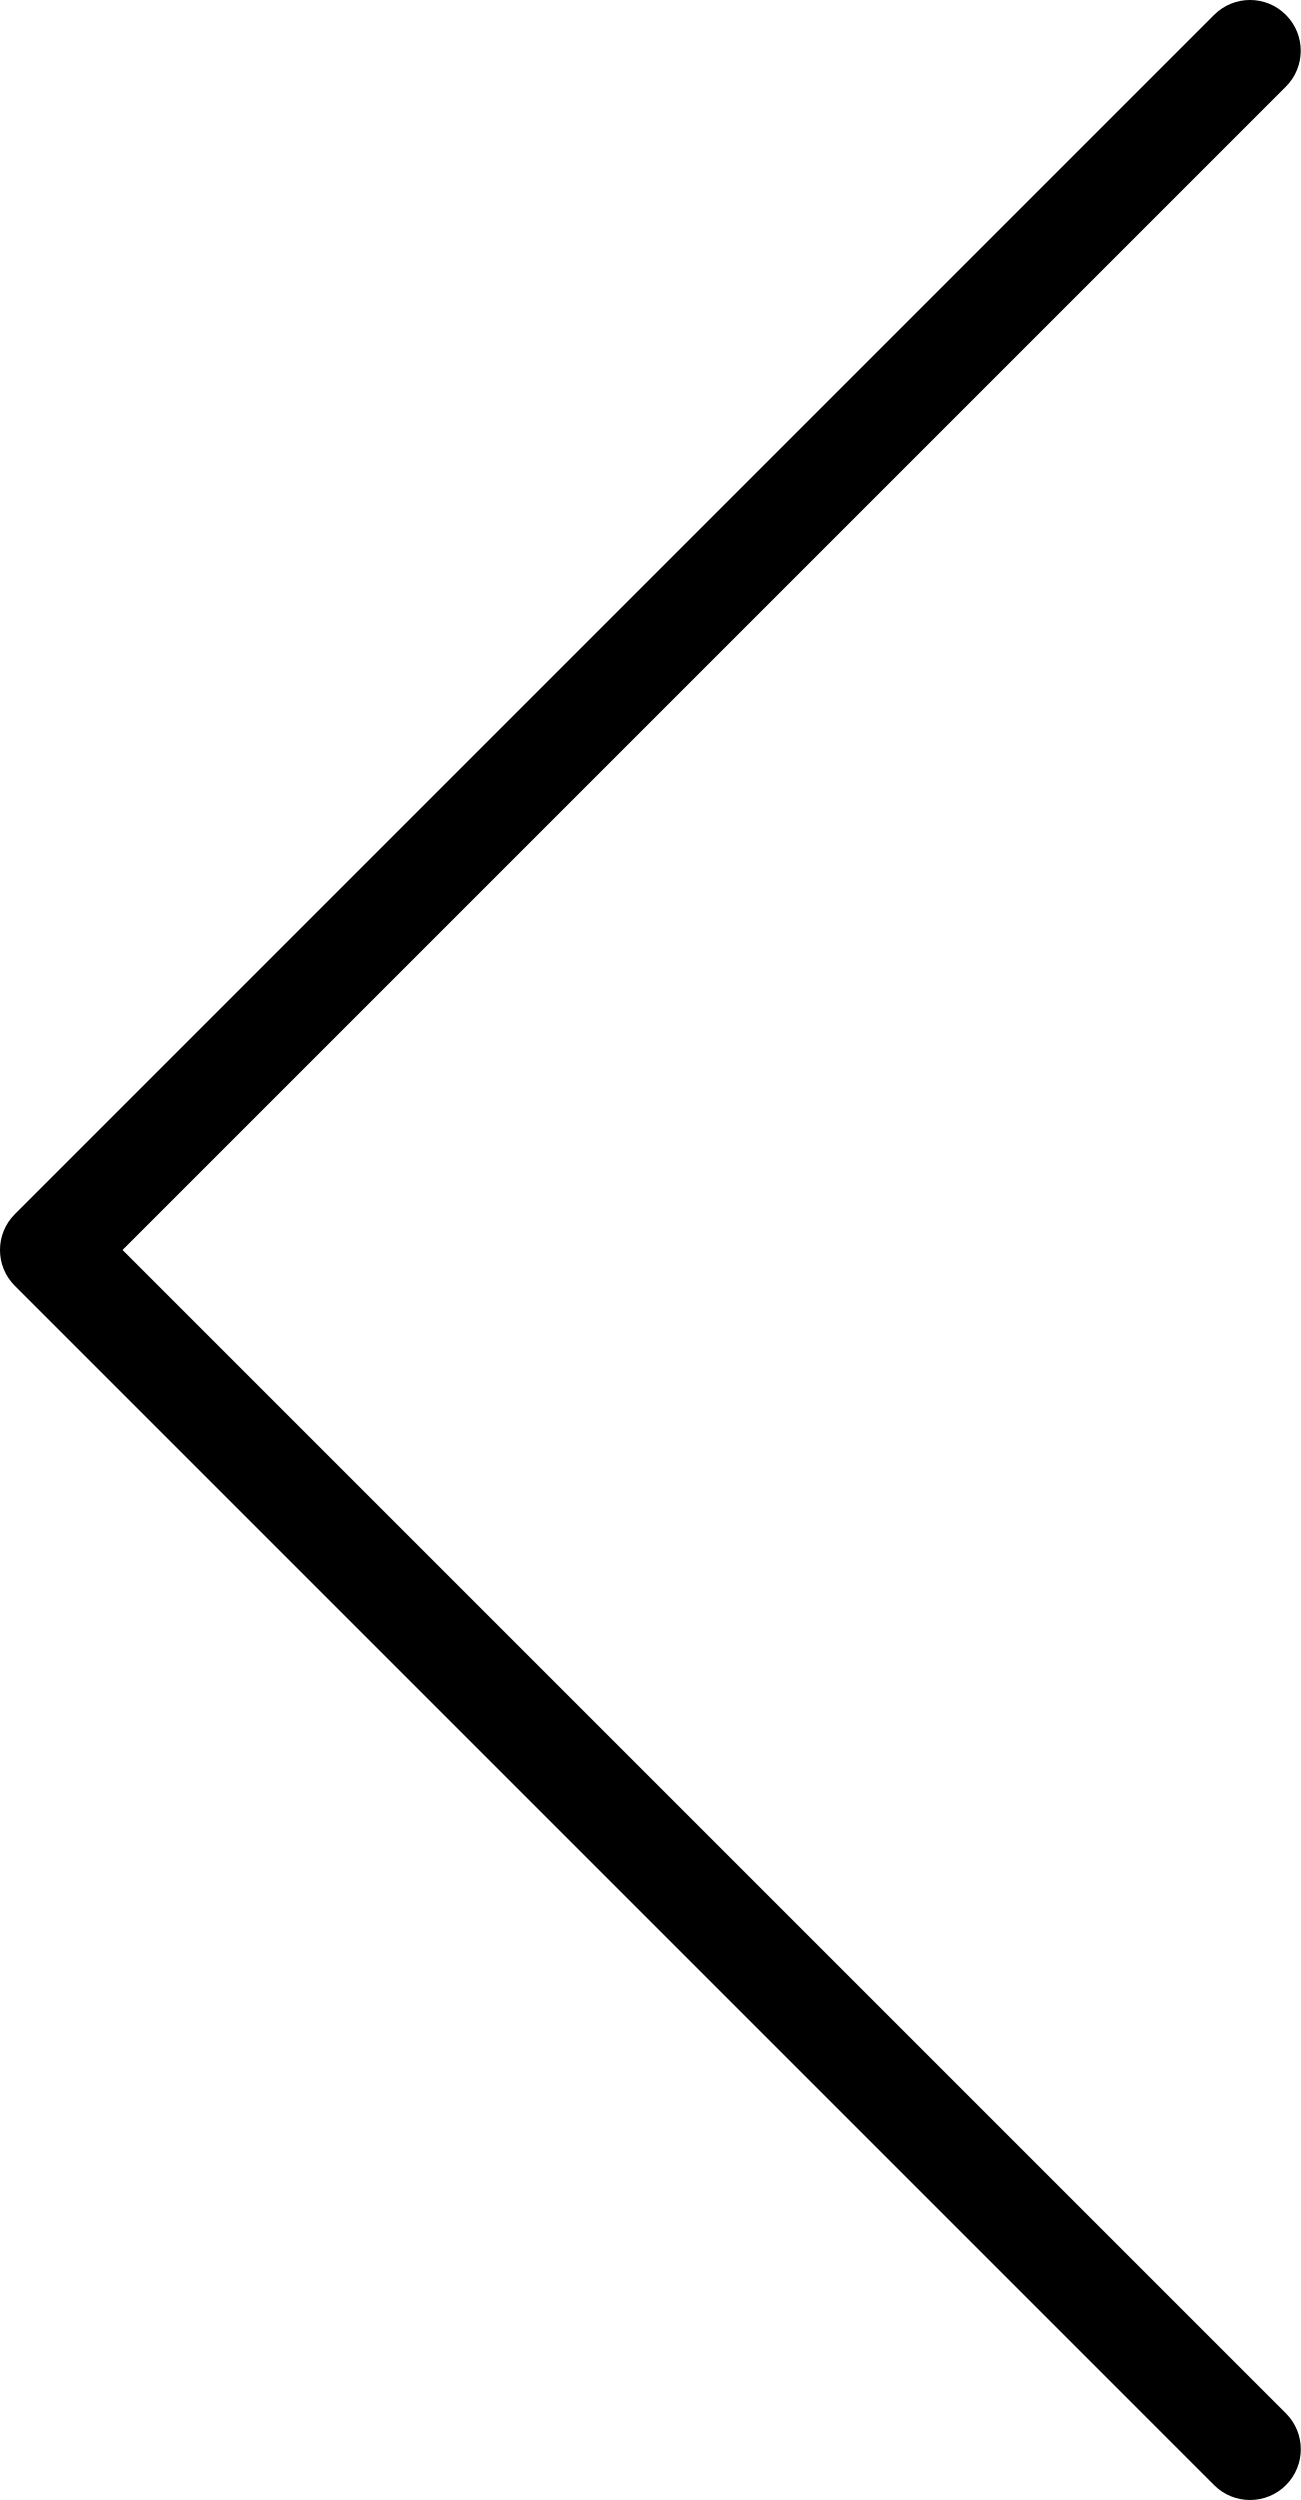
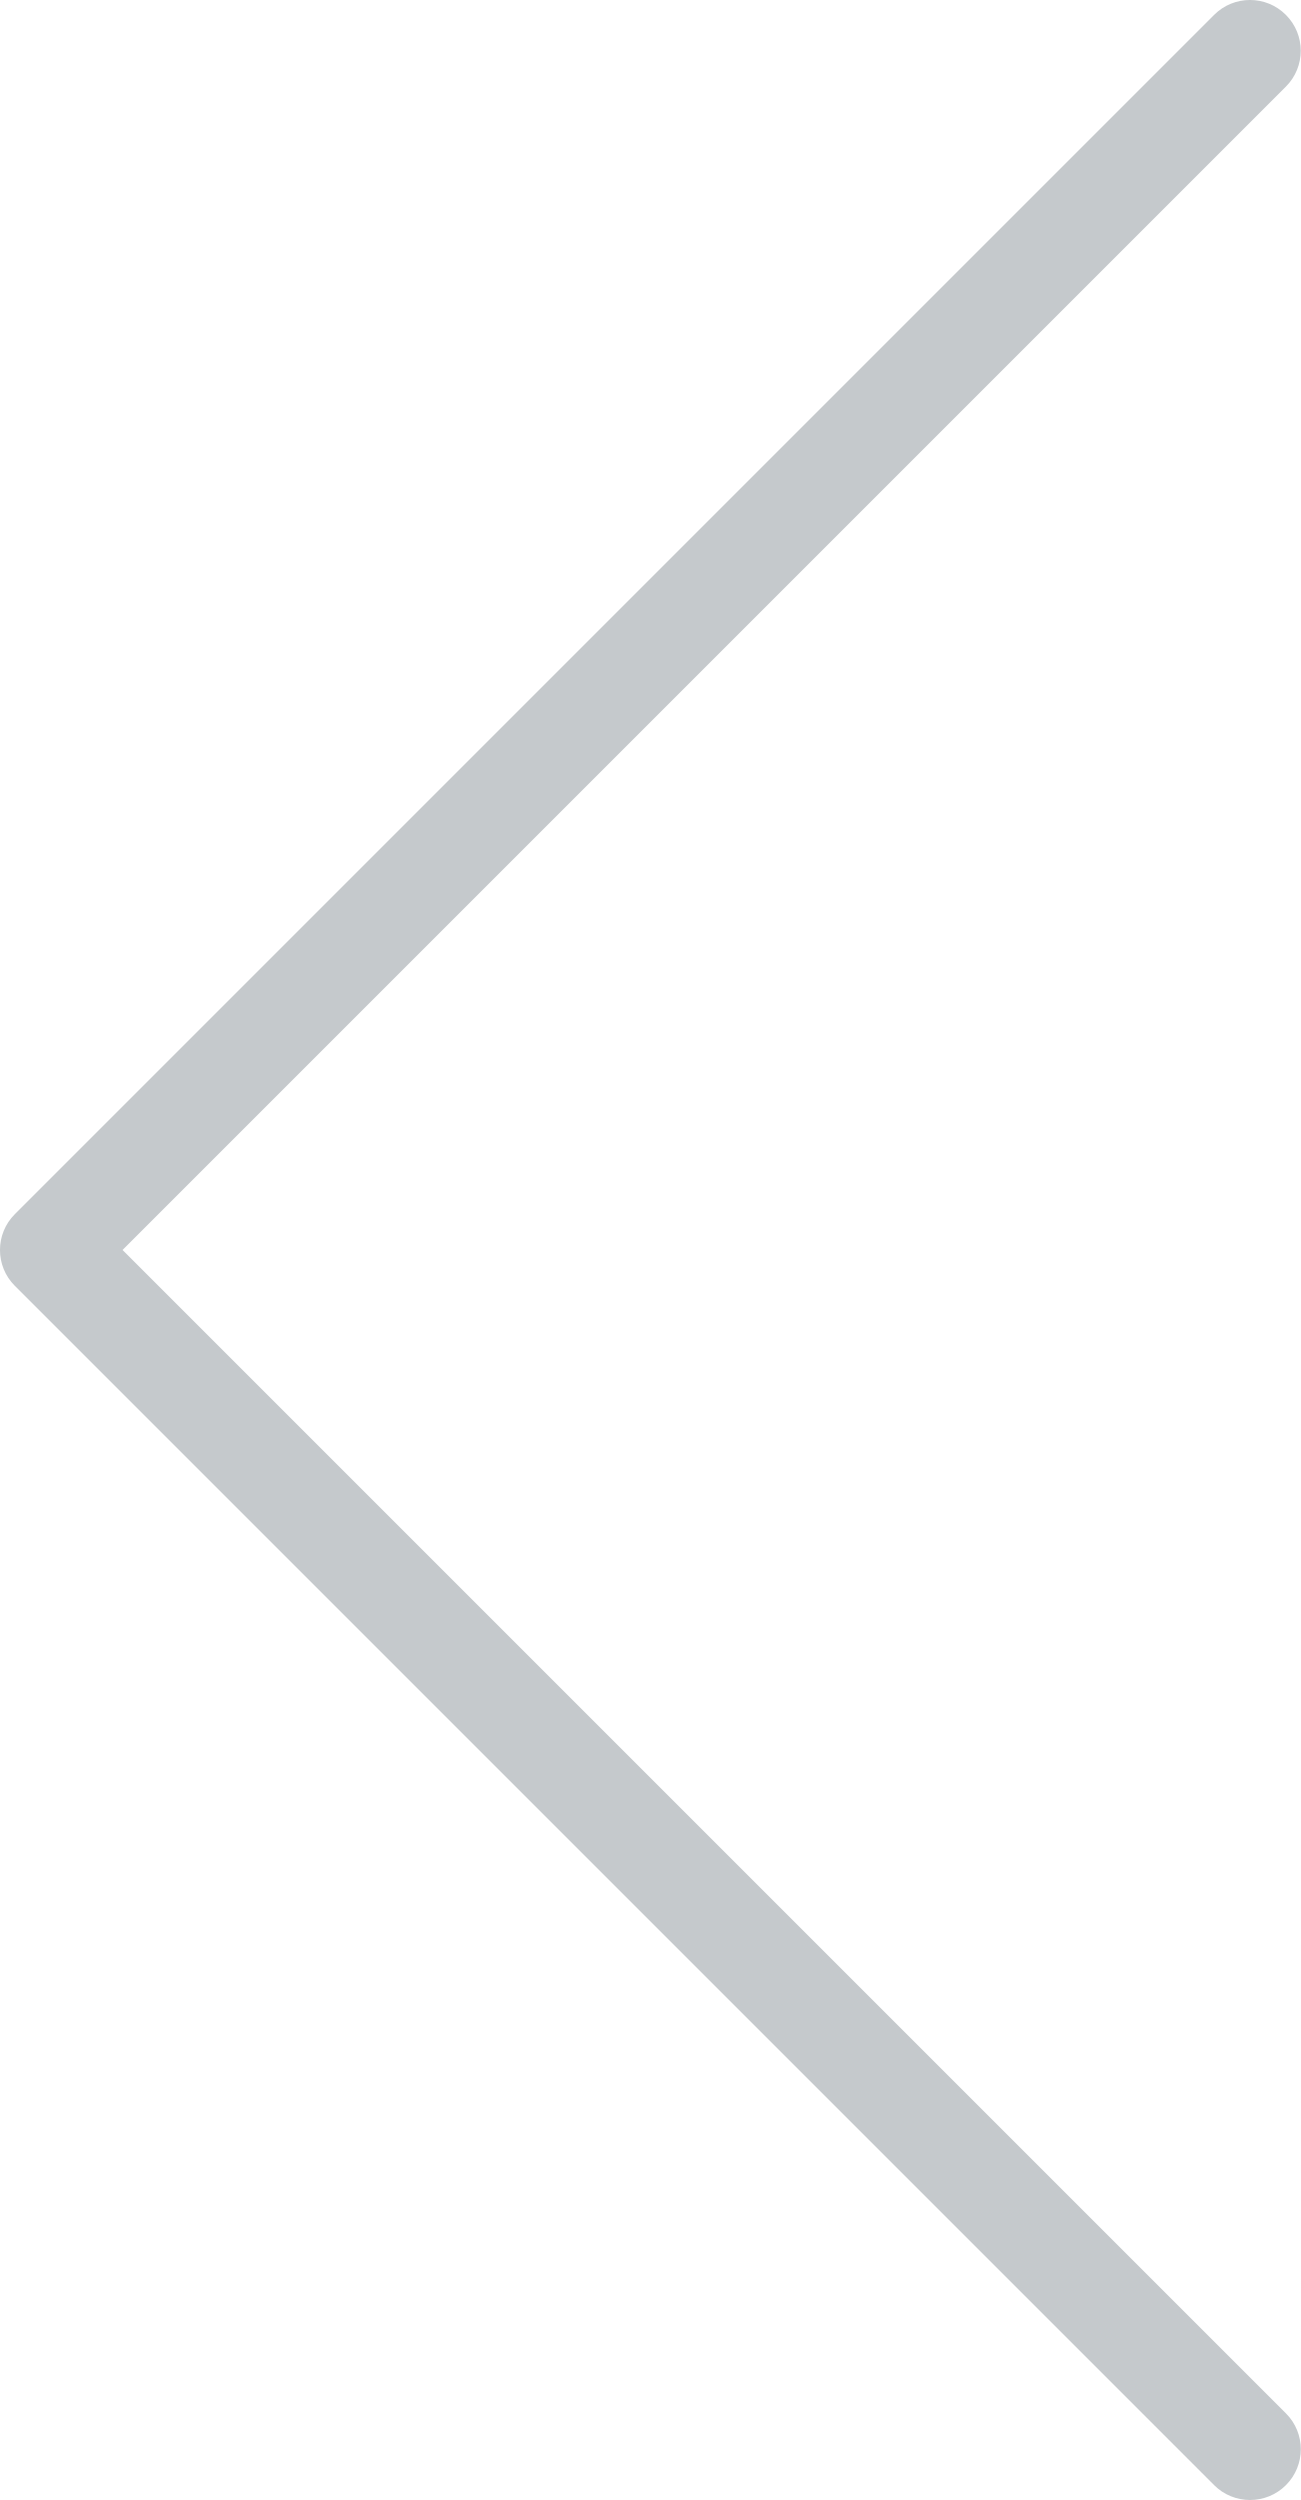
- <svg xmlns="http://www.w3.org/2000/svg" version="1.1" id="Layer_1" x="0px" y="0px" width="21.706px" height="41.719px" viewBox="0 0 21.706 41.719" enable-background="new 0 0 21.706 41.719" xml:space="preserve">
+ <svg xmlns="http://www.w3.org/2000/svg" version="1.1" id="Layer_1" x="0px" y="0px" width="21.706px" height="41.719px" viewBox="0 0 21.706 41.719" enable-background="new 0 0 21.706 41.719" xml:space="preserve" fill="#c5c9cc">
  <path d="M2.045,20.859L21.458,1.446c0.331-0.331,0.331-0.867,0-1.198c-0.33-0.331-0.867-0.331-1.197,0L0.248,20.261 c-0.331,0.33-0.331,0.867,0,1.197l20.013,20.013c0.164,0.165,0.382,0.248,0.599,0.248s0.434-0.083,0.599-0.248 c0.331-0.331,0.331-0.867,0-1.198L2.045,20.859z" />
</svg>
